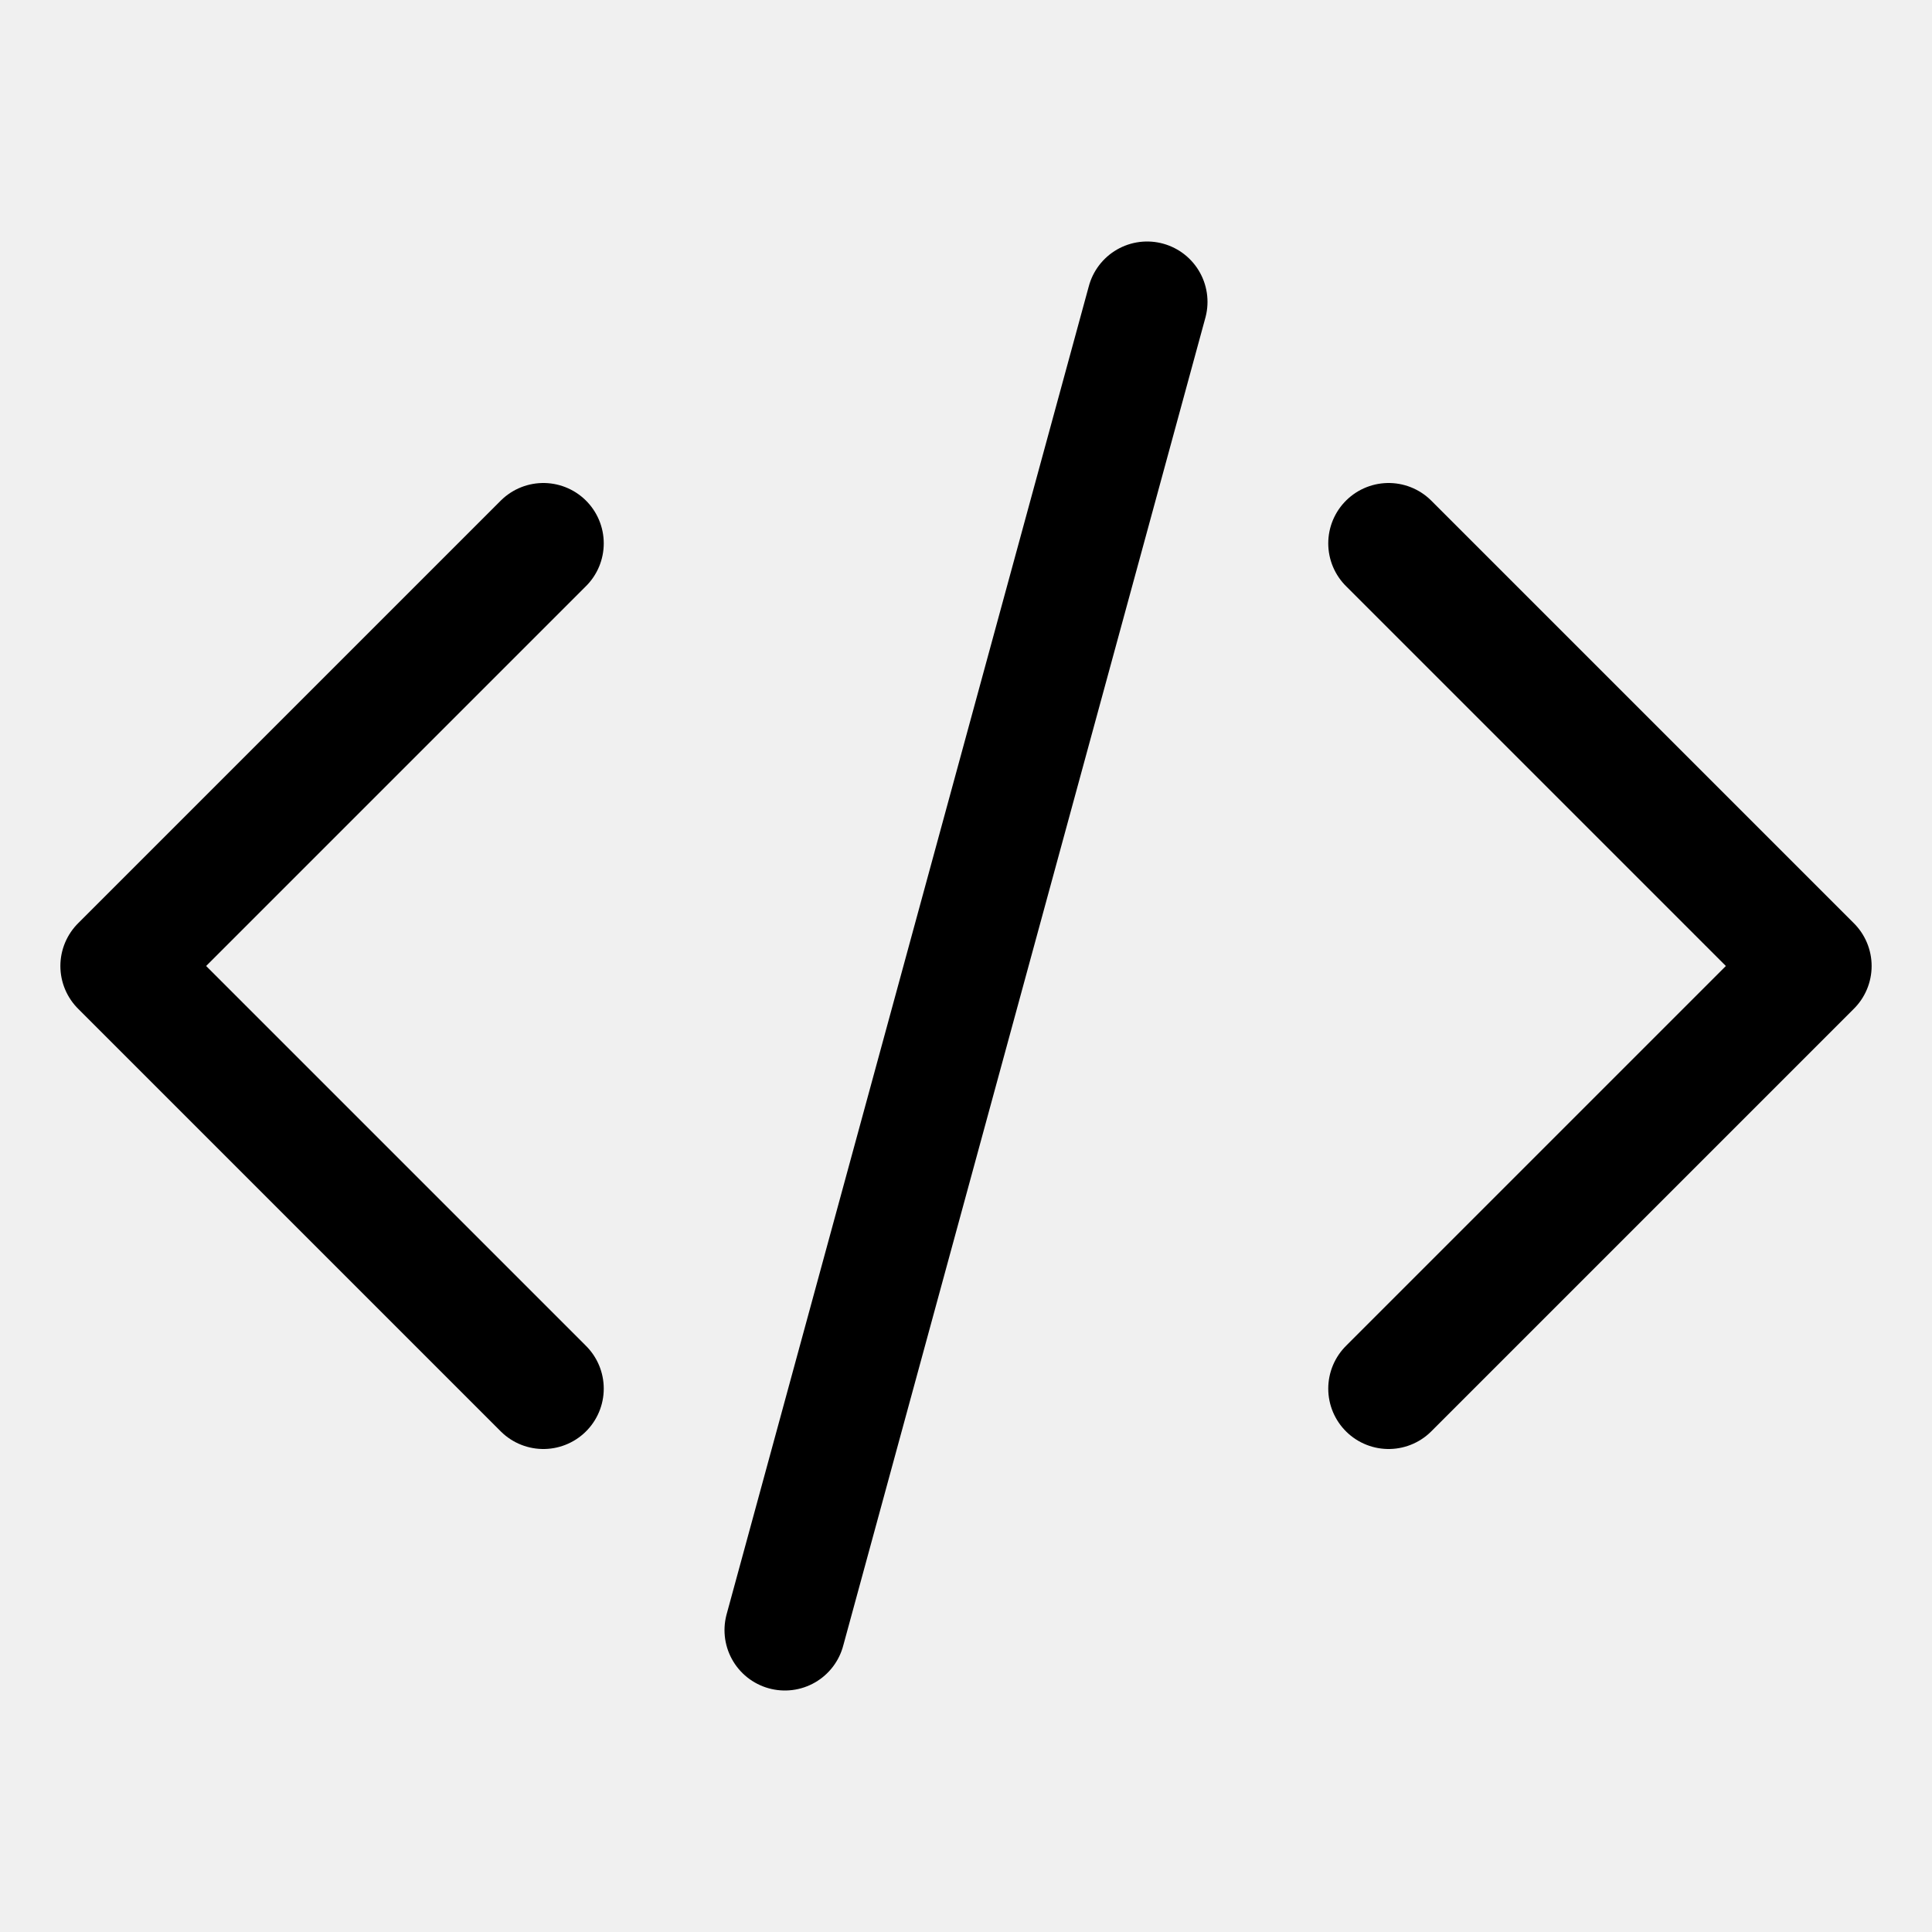
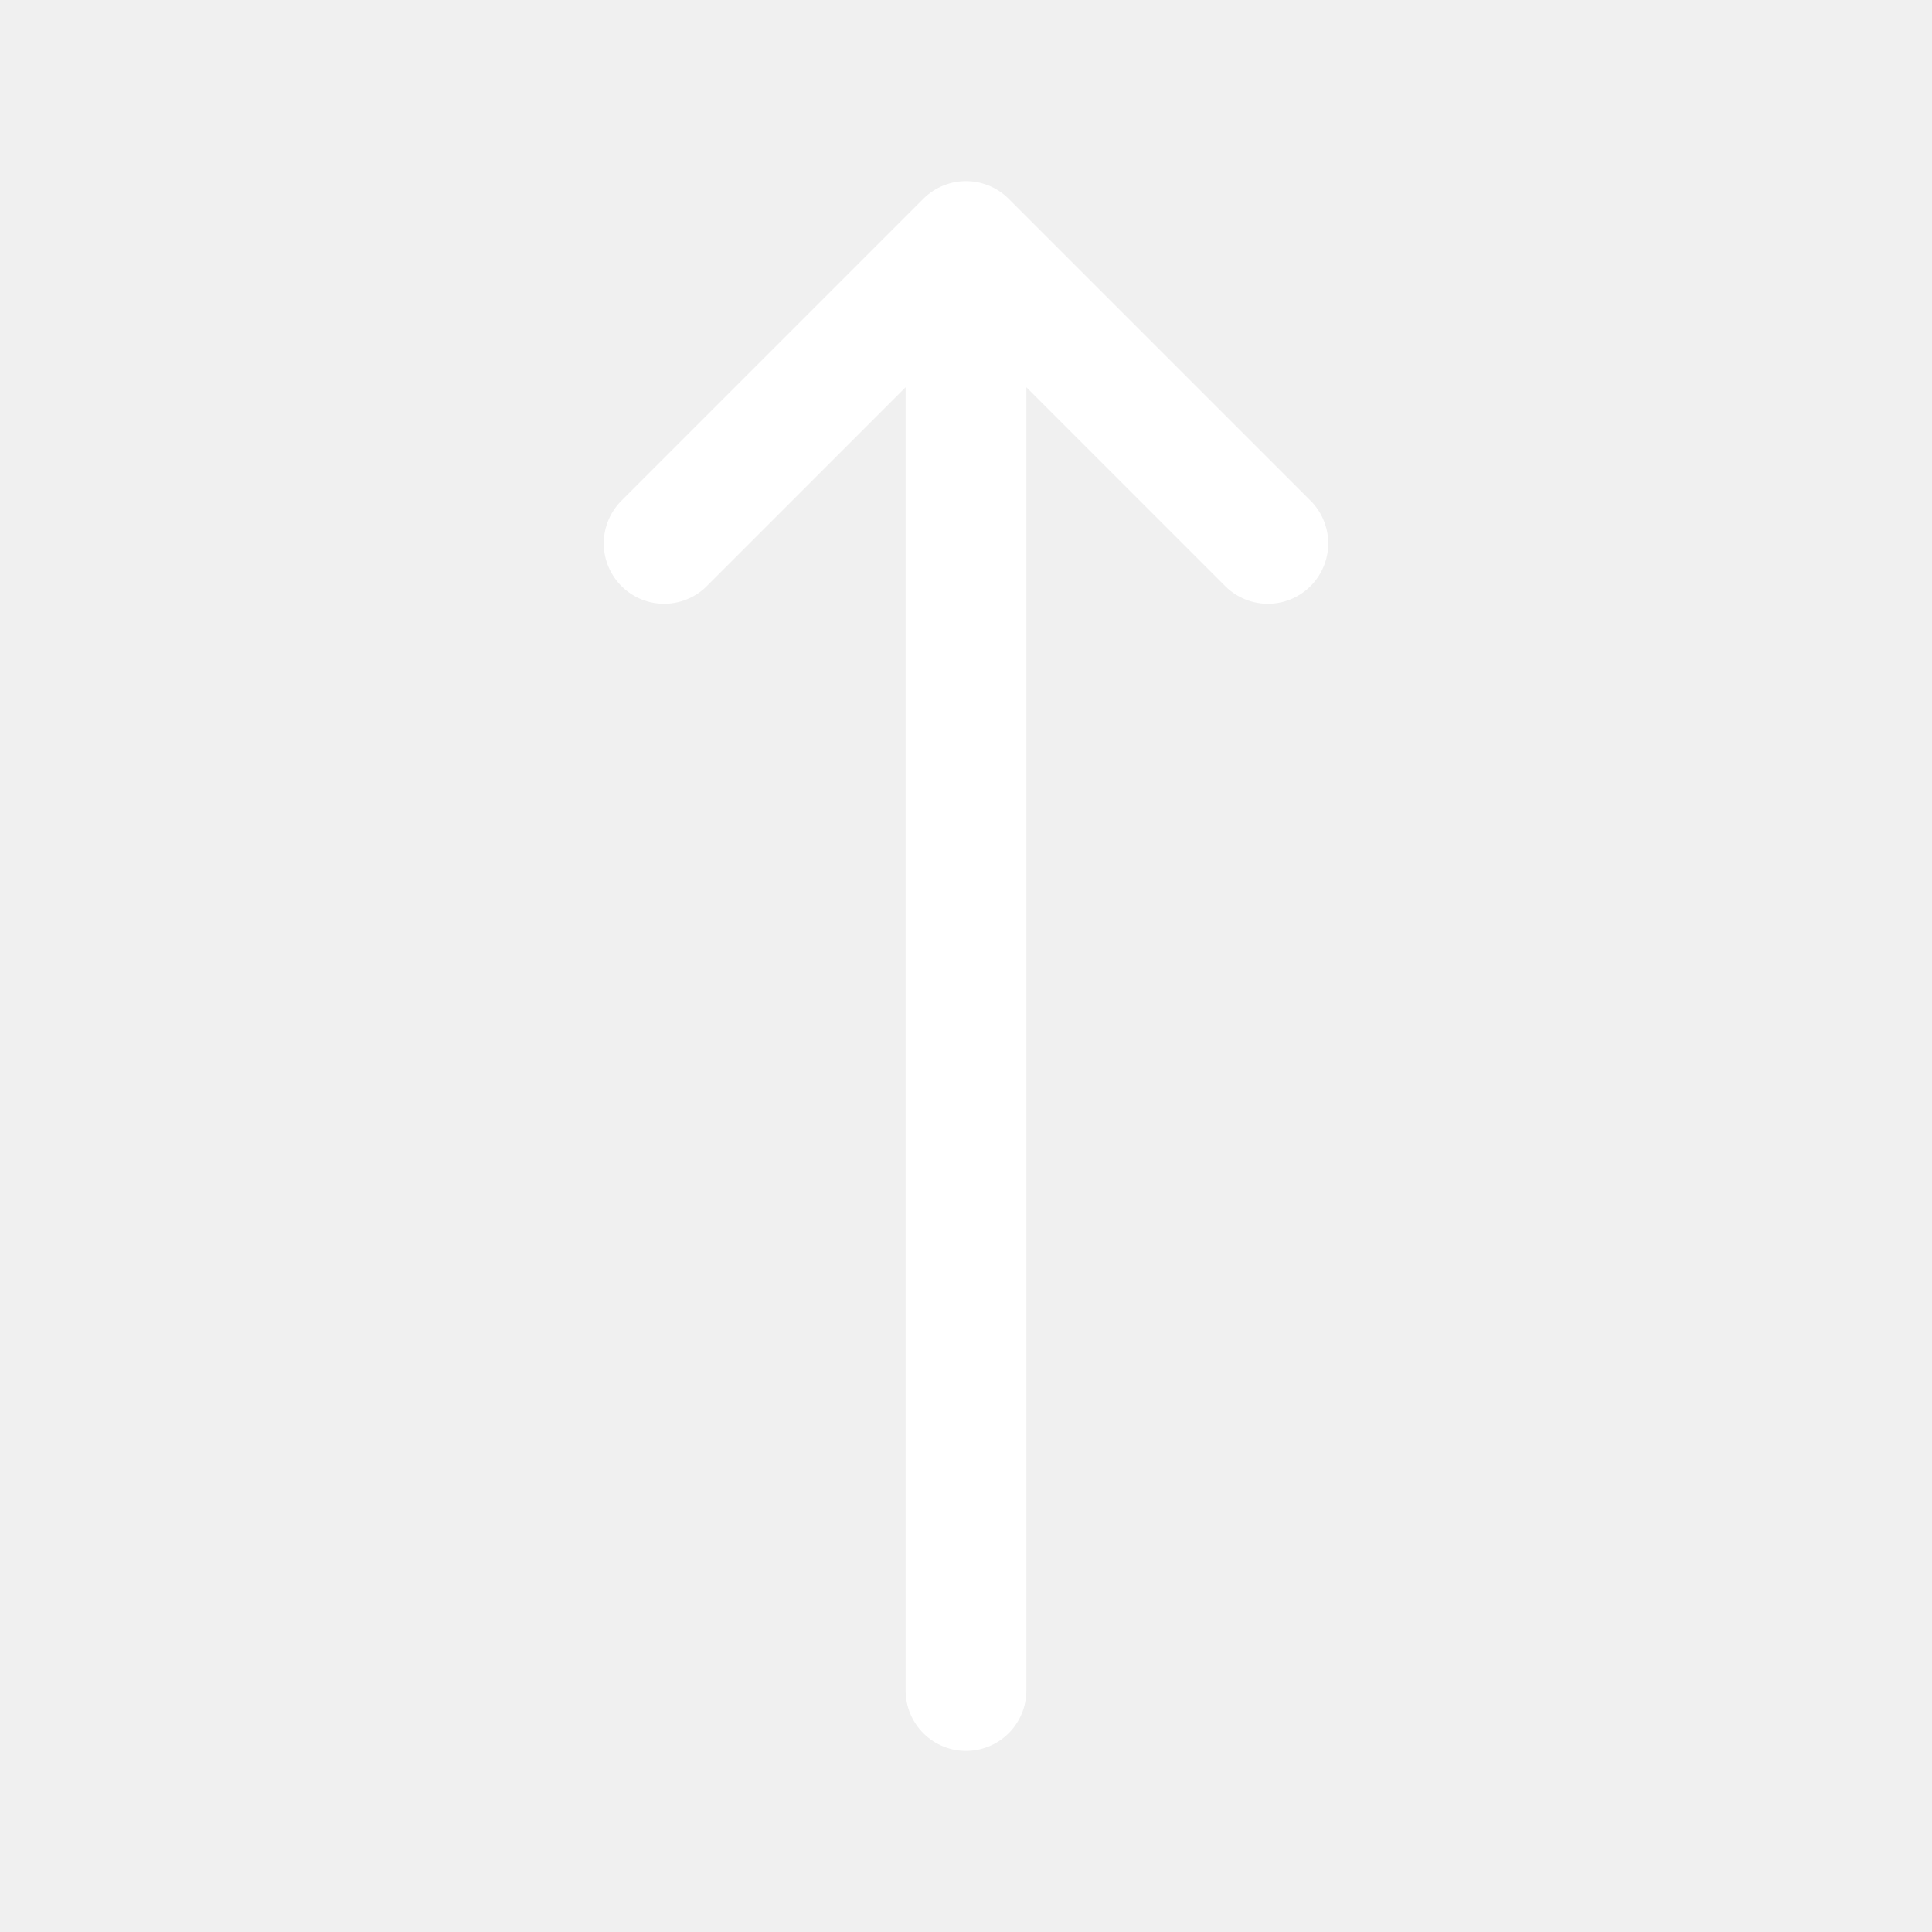
- <svg xmlns="http://www.w3.org/2000/svg" fill="none" viewBox="0 0 24 24" stroke-width="1.5" stroke="currentColor" class="w-6 h-6">
-   <path stroke-linecap="round" stroke-linejoin="round" d="M17.25 6.75 22.5 12l-5.25 5.25m-10.5 0L1.5 12l5.25-5.25m7.5-3-4.5 16.5" />
+ <svg xmlns="http://www.w3.org/2000/svg" fill="none" viewBox="0 0 24 24" stroke-width="1.5" stroke="white" class="w-6 h-6">
+   <path stroke-linecap="round" stroke-linejoin="round" d="M8.25 6.75 12 3m0 0 3.75 3.75M12 3v18" />
</svg>
